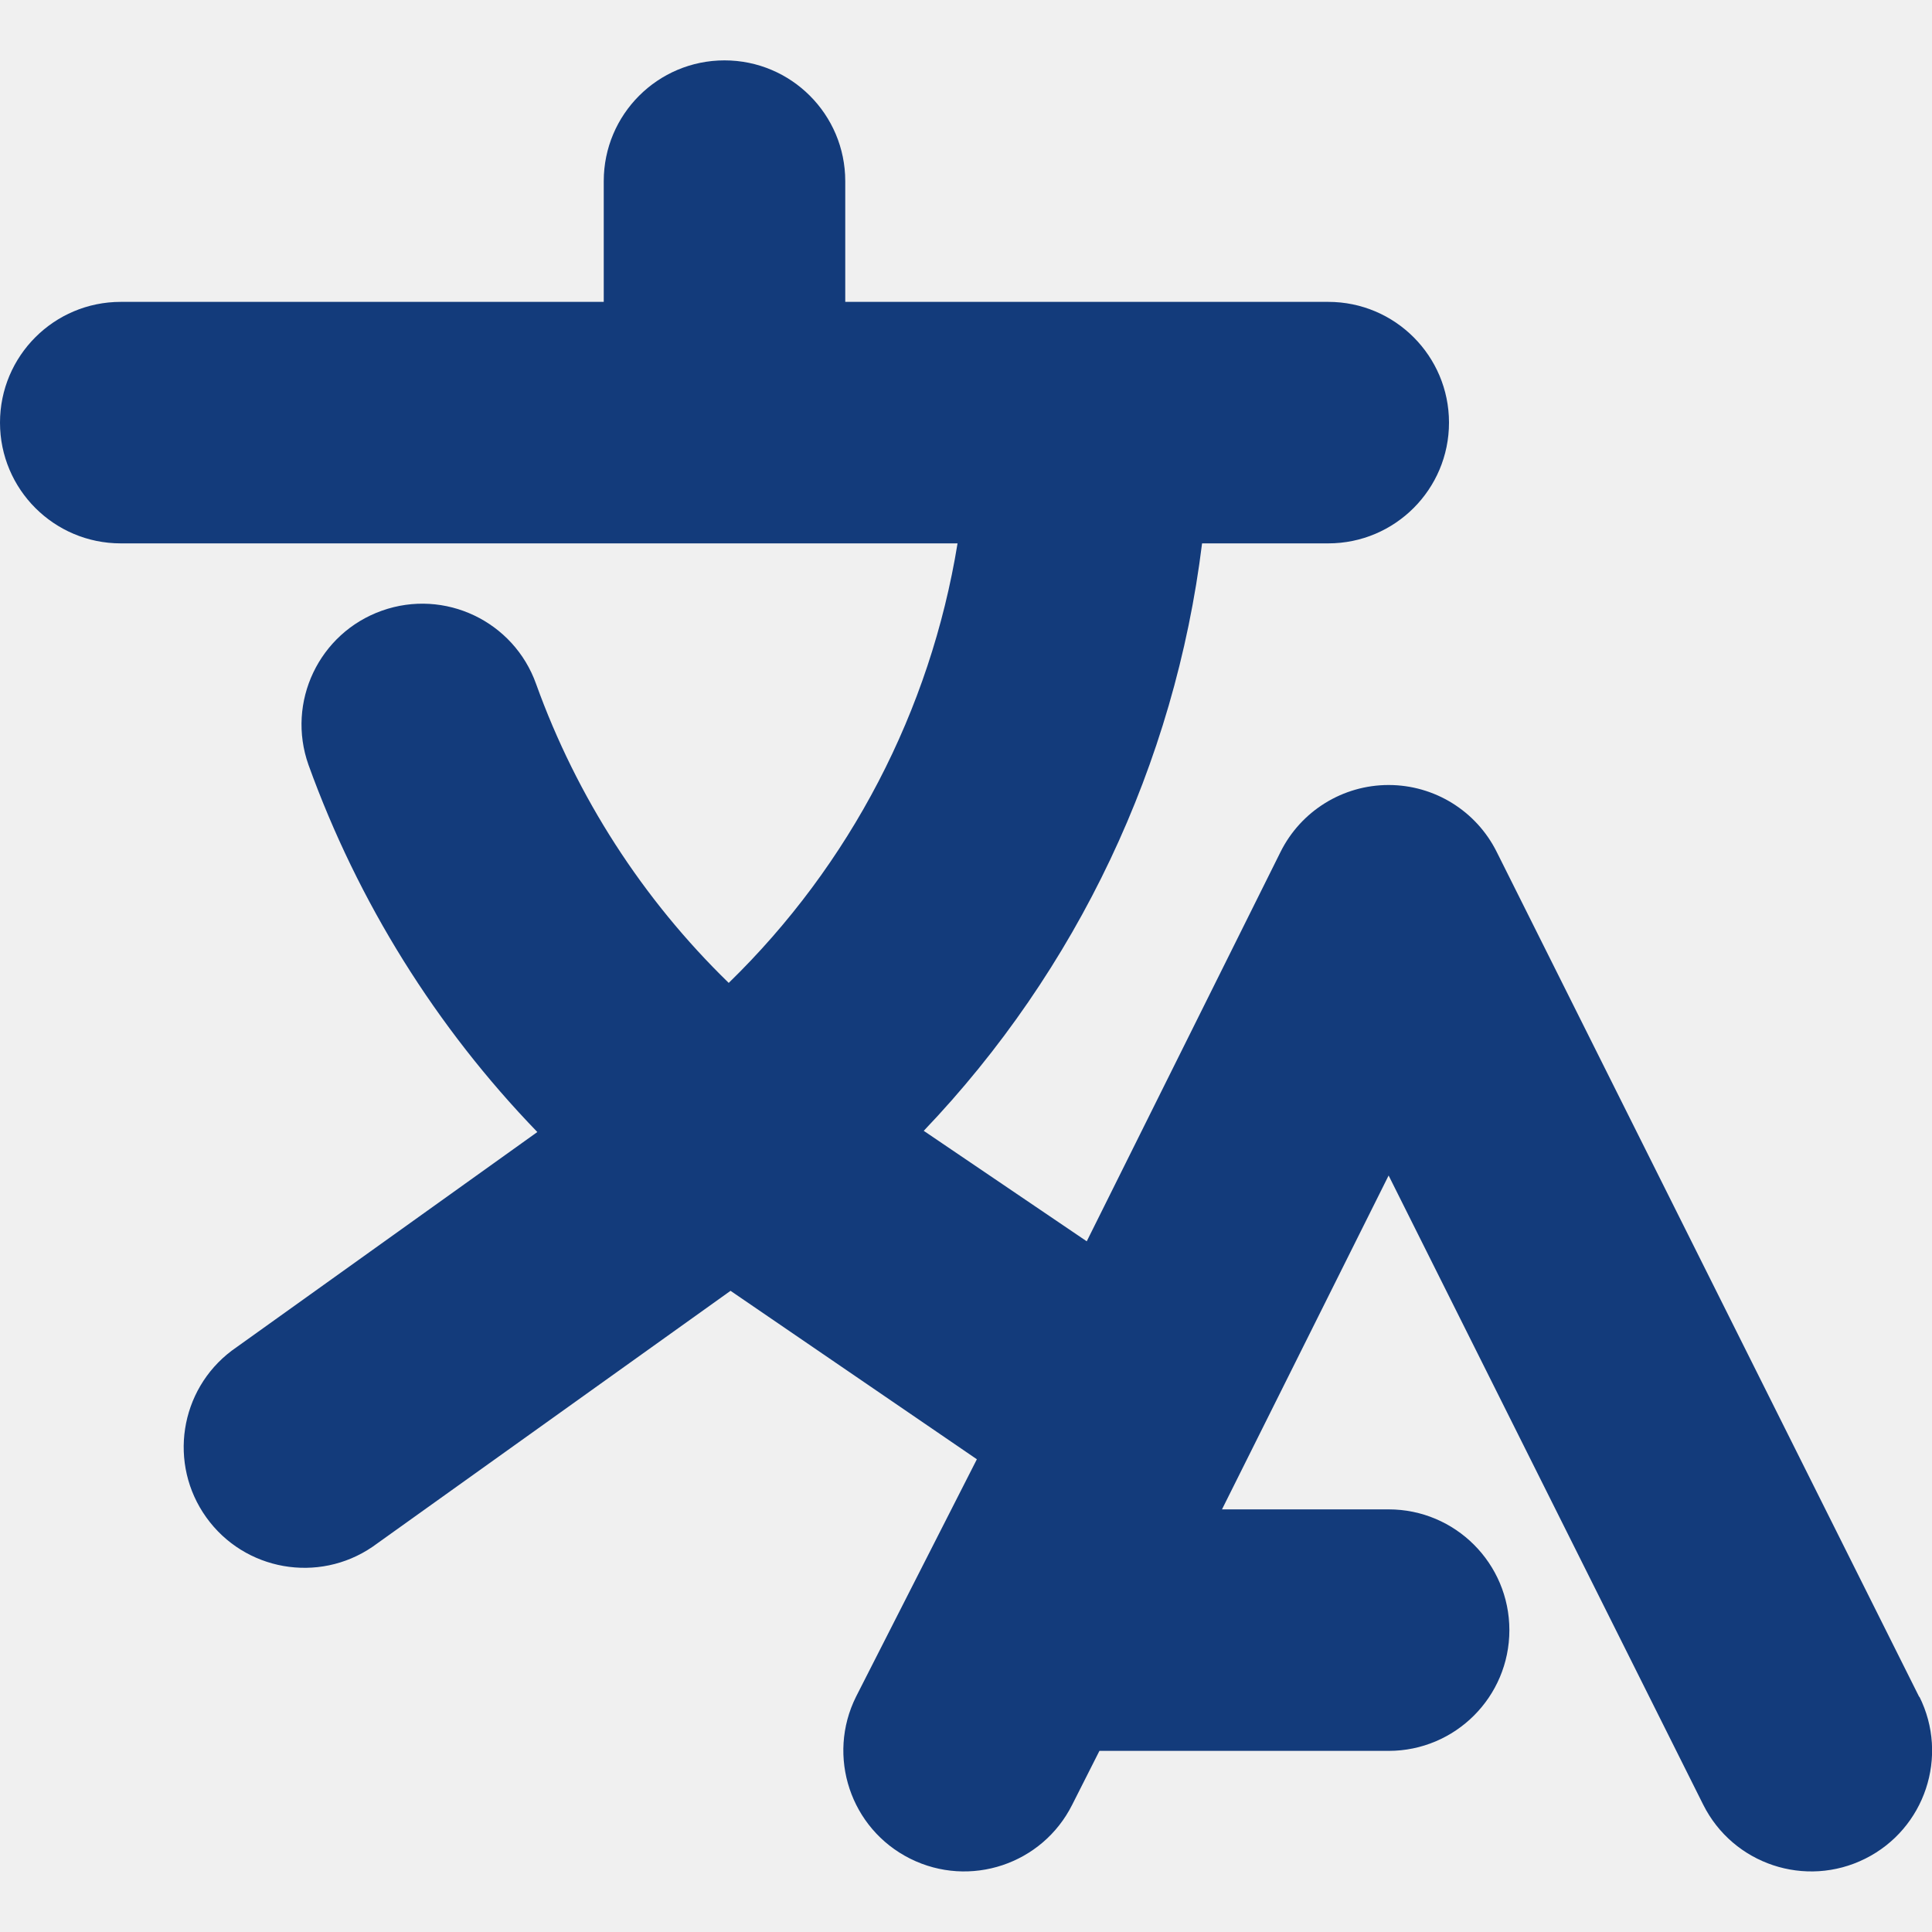
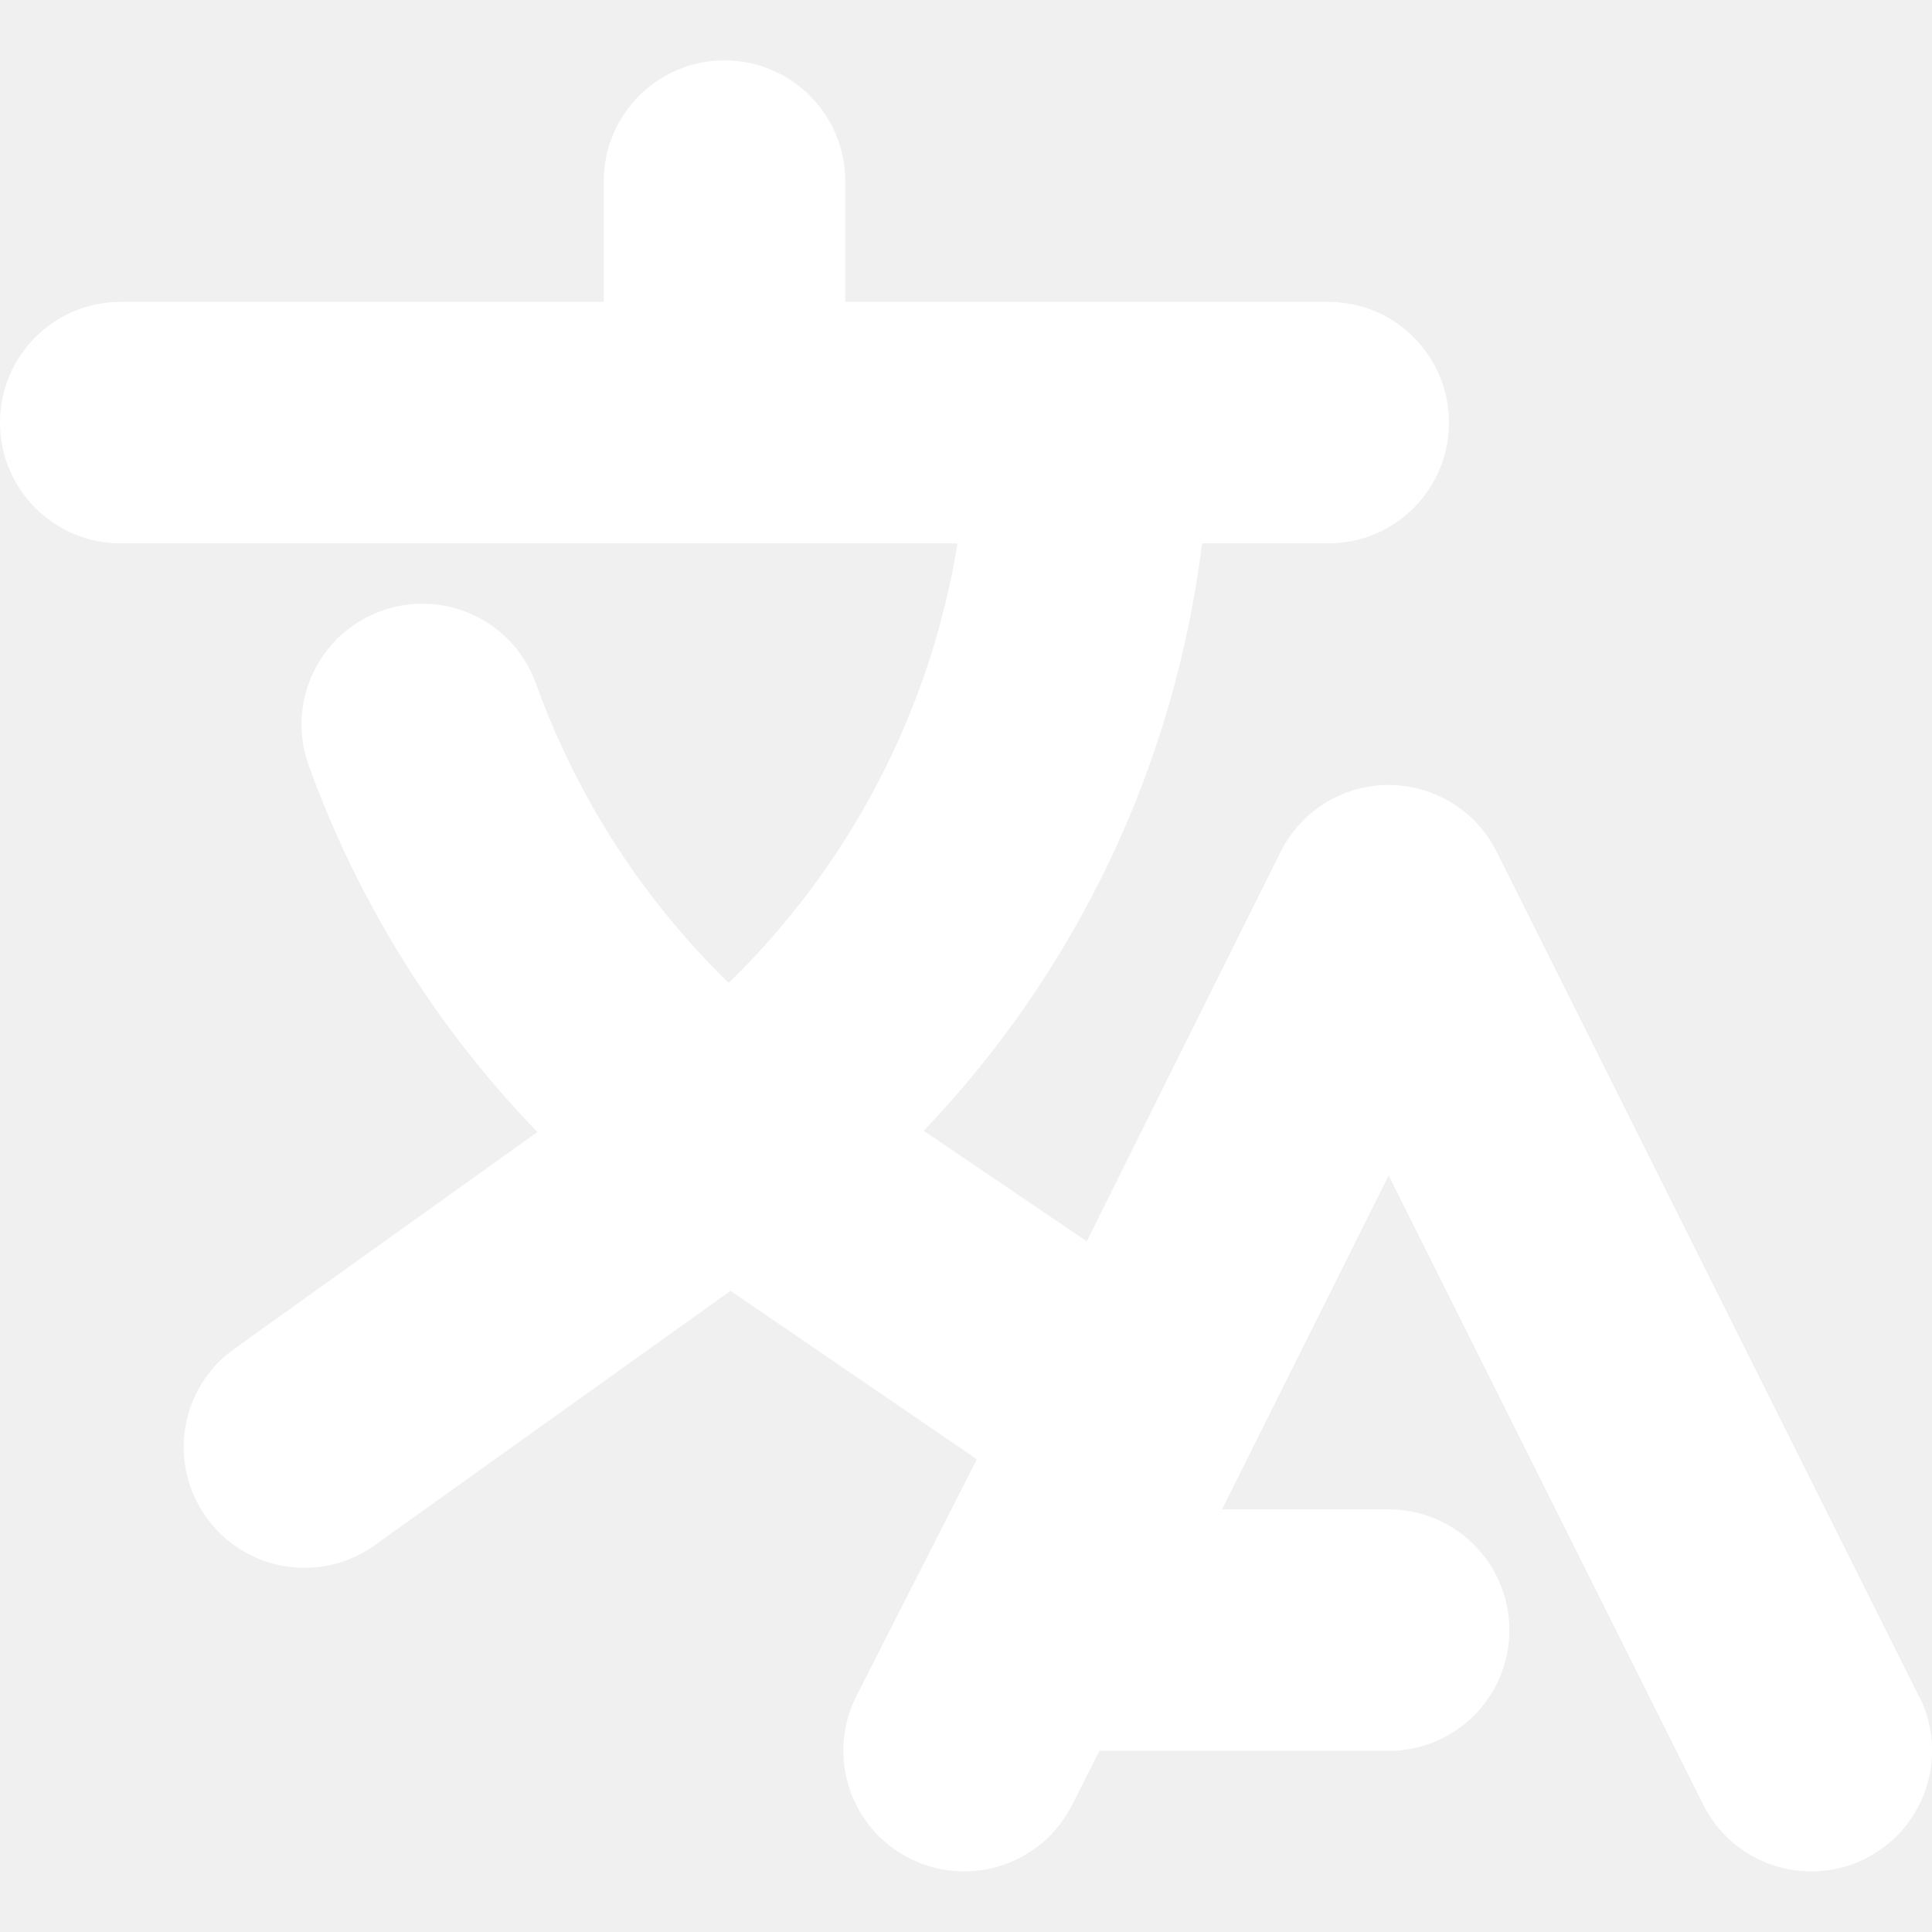
<svg xmlns="http://www.w3.org/2000/svg" data-name="Layer 1" id="Layer_1" viewBox="0 0 32 32" version="1.1">
  <defs id="defs4">
    <style id="style2">.cls-1{fill:#ba63c6;}</style>
  </defs>
-   <path class="cls-1" d="M31.79,28.11l-7-14a2,2,0,0,0-3.58,0L18,20.56,15.3,18.73A17.13,17.13,0,0,0,19.91,9H22a2,2,0,0,0,0-4H14V3a2,2,0,0,0-4,0V5H2A2,2,0,0,0,2,9H15.86a13.09,13.09,0,0,1-3.79,7.28,13.09,13.09,0,0,1-3.19-4.95,2,2,0,1,0-3.77,1.34A17.1,17.1,0,0,0,8.9,18.75L3.84,22.37a2,2,0,0,0,2.33,3.25l5.93-4.24,4.08,2.79-2,3.93a2,2,0,0,0,3.58,1.79l.45-.89H23a2,2,0,0,0,0-4H20.24L23,19.47l5.21,10.42a2,2,0,0,0,3.58-1.79Z" id="path8" style="fill:#133b7b;fill-opacity:1" />
+   <path class="cls-1" d="M31.79,28.11l-7-14a2,2,0,0,0-3.58,0L18,20.56,15.3,18.73A17.13,17.13,0,0,0,19.91,9H22a2,2,0,0,0,0-4H14V3a2,2,0,0,0-4,0V5H2A2,2,0,0,0,2,9H15.86a13.09,13.09,0,0,1-3.79,7.28,13.09,13.09,0,0,1-3.19-4.95,2,2,0,1,0-3.77,1.34A17.1,17.1,0,0,0,8.9,18.75L3.84,22.37a2,2,0,0,0,2.33,3.25l5.93-4.24,4.08,2.79-2,3.93a2,2,0,0,0,3.58,1.79l.45-.89H23a2,2,0,0,0,0-4H20.24L23,19.47l5.21,10.42a2,2,0,0,0,3.58-1.79Z" id="path8" style="fill:#FFFFFF;fill-opacity:1" />
</svg>
